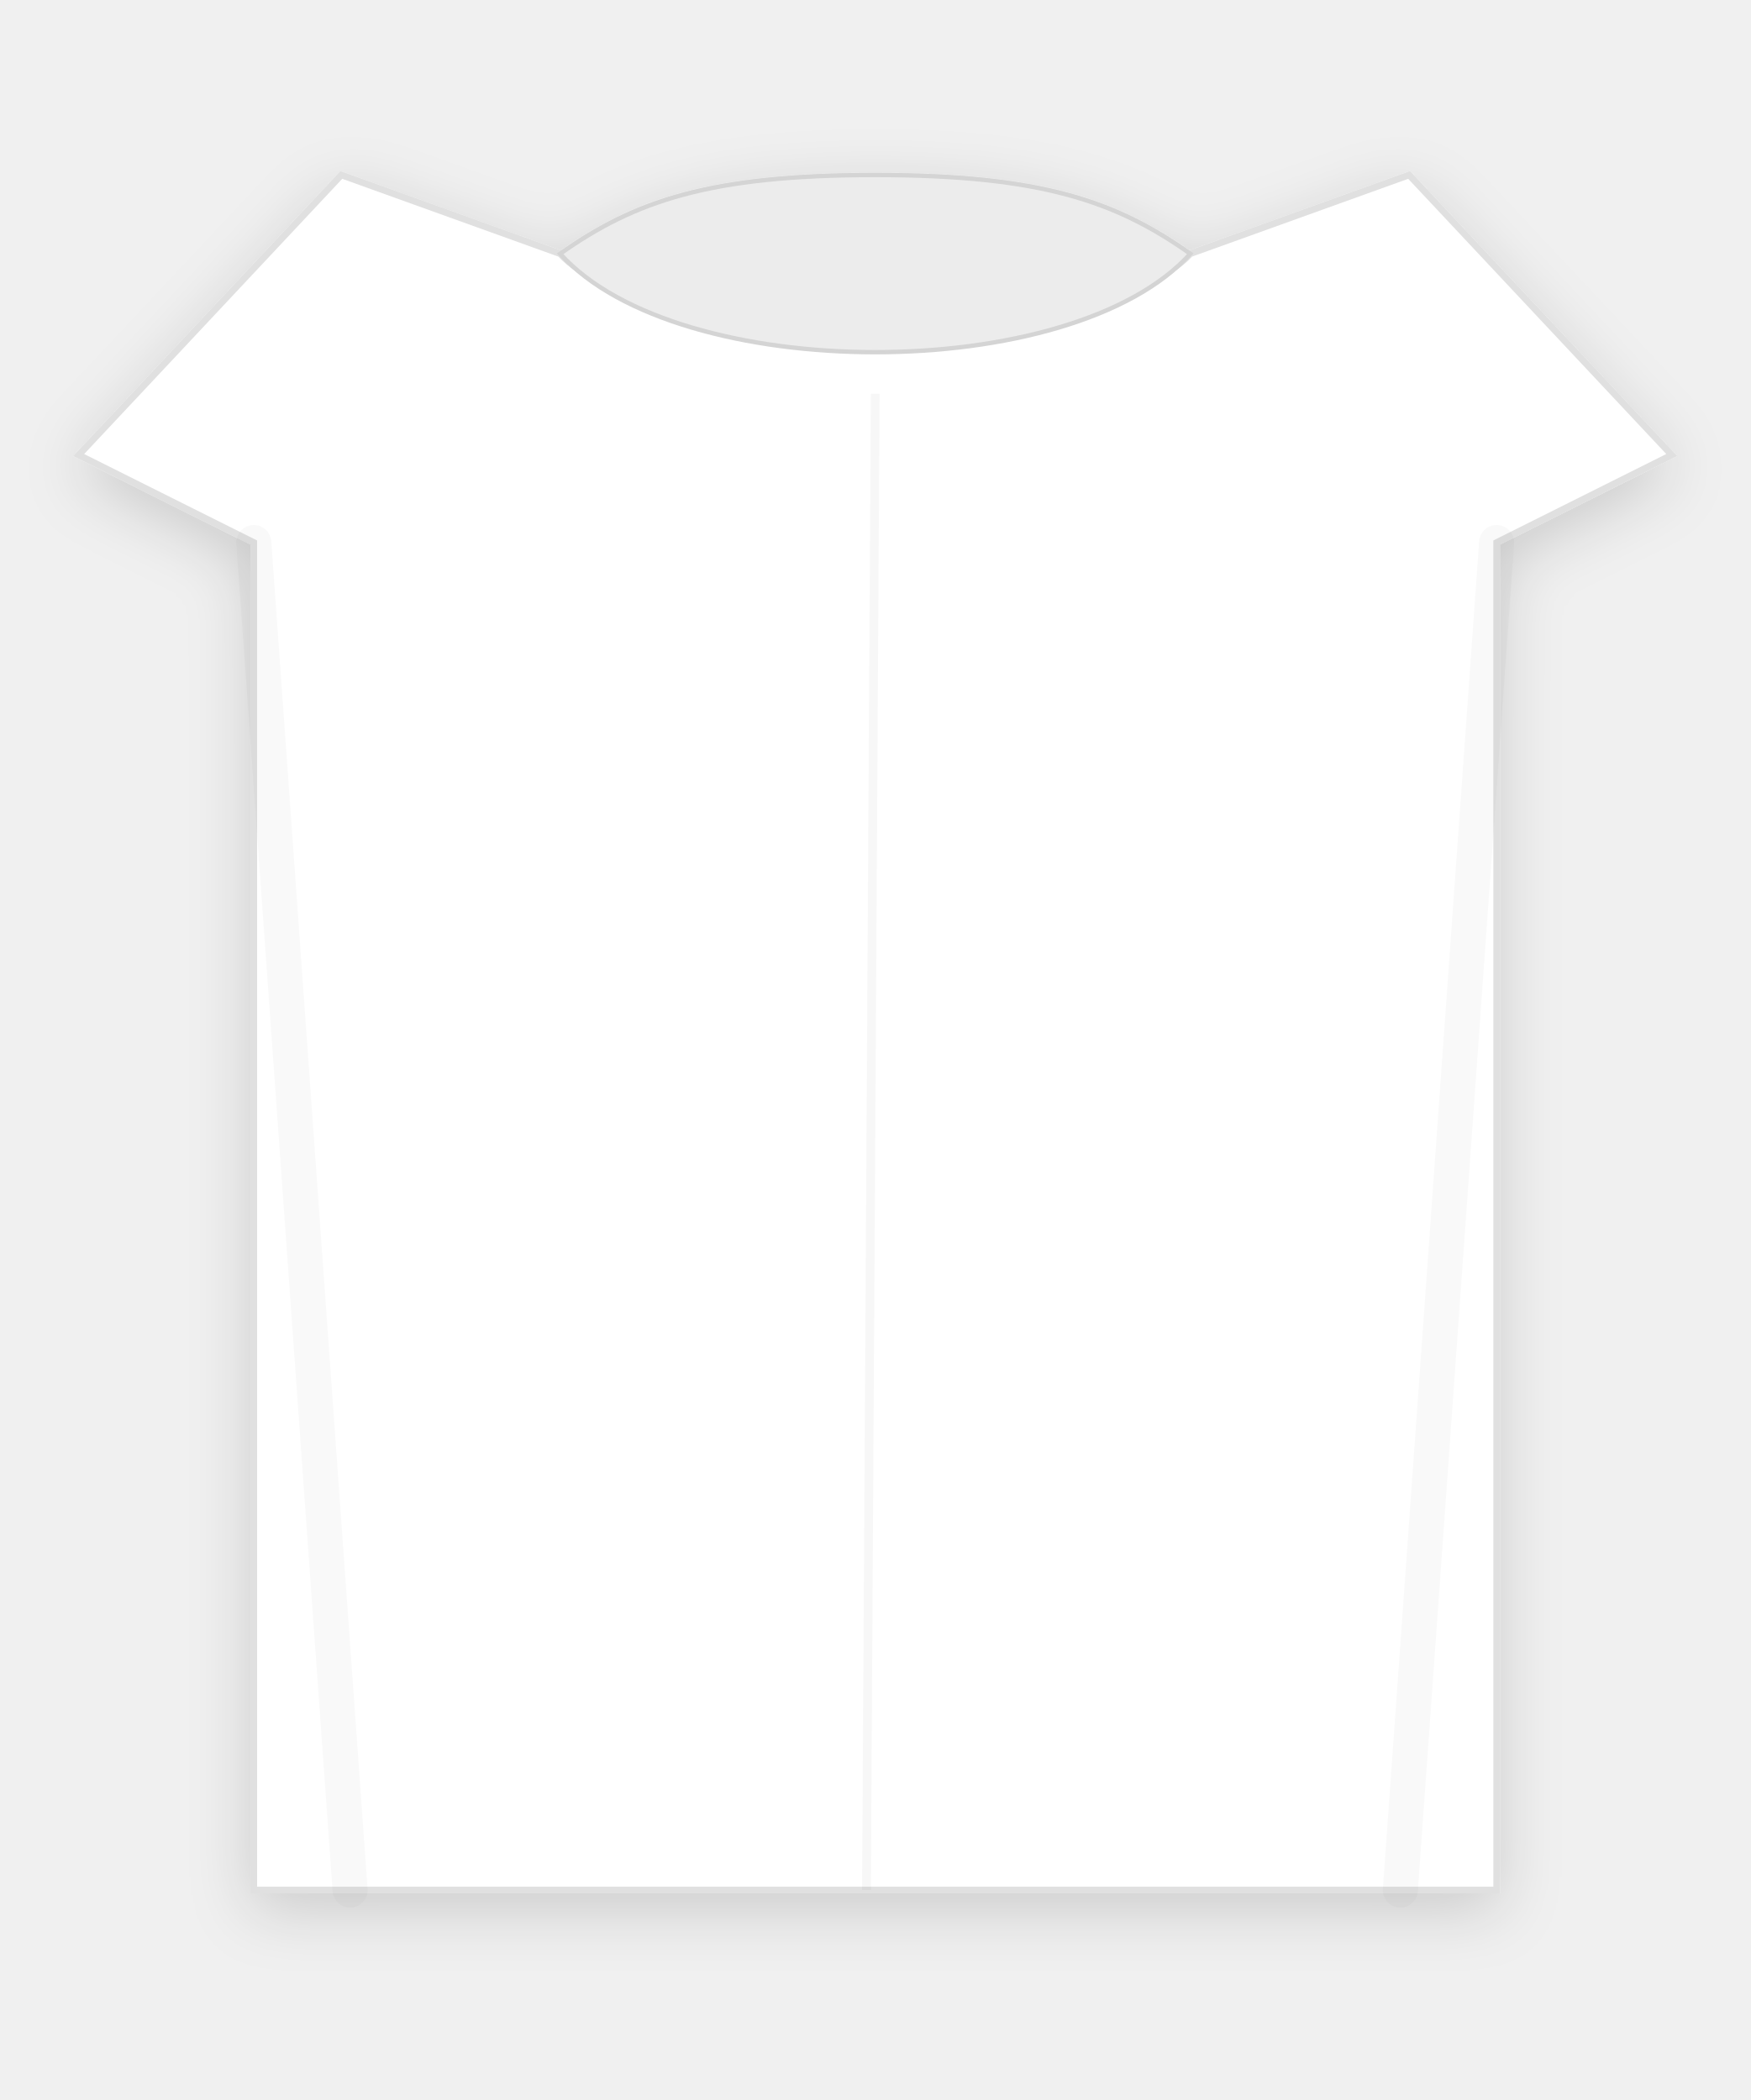
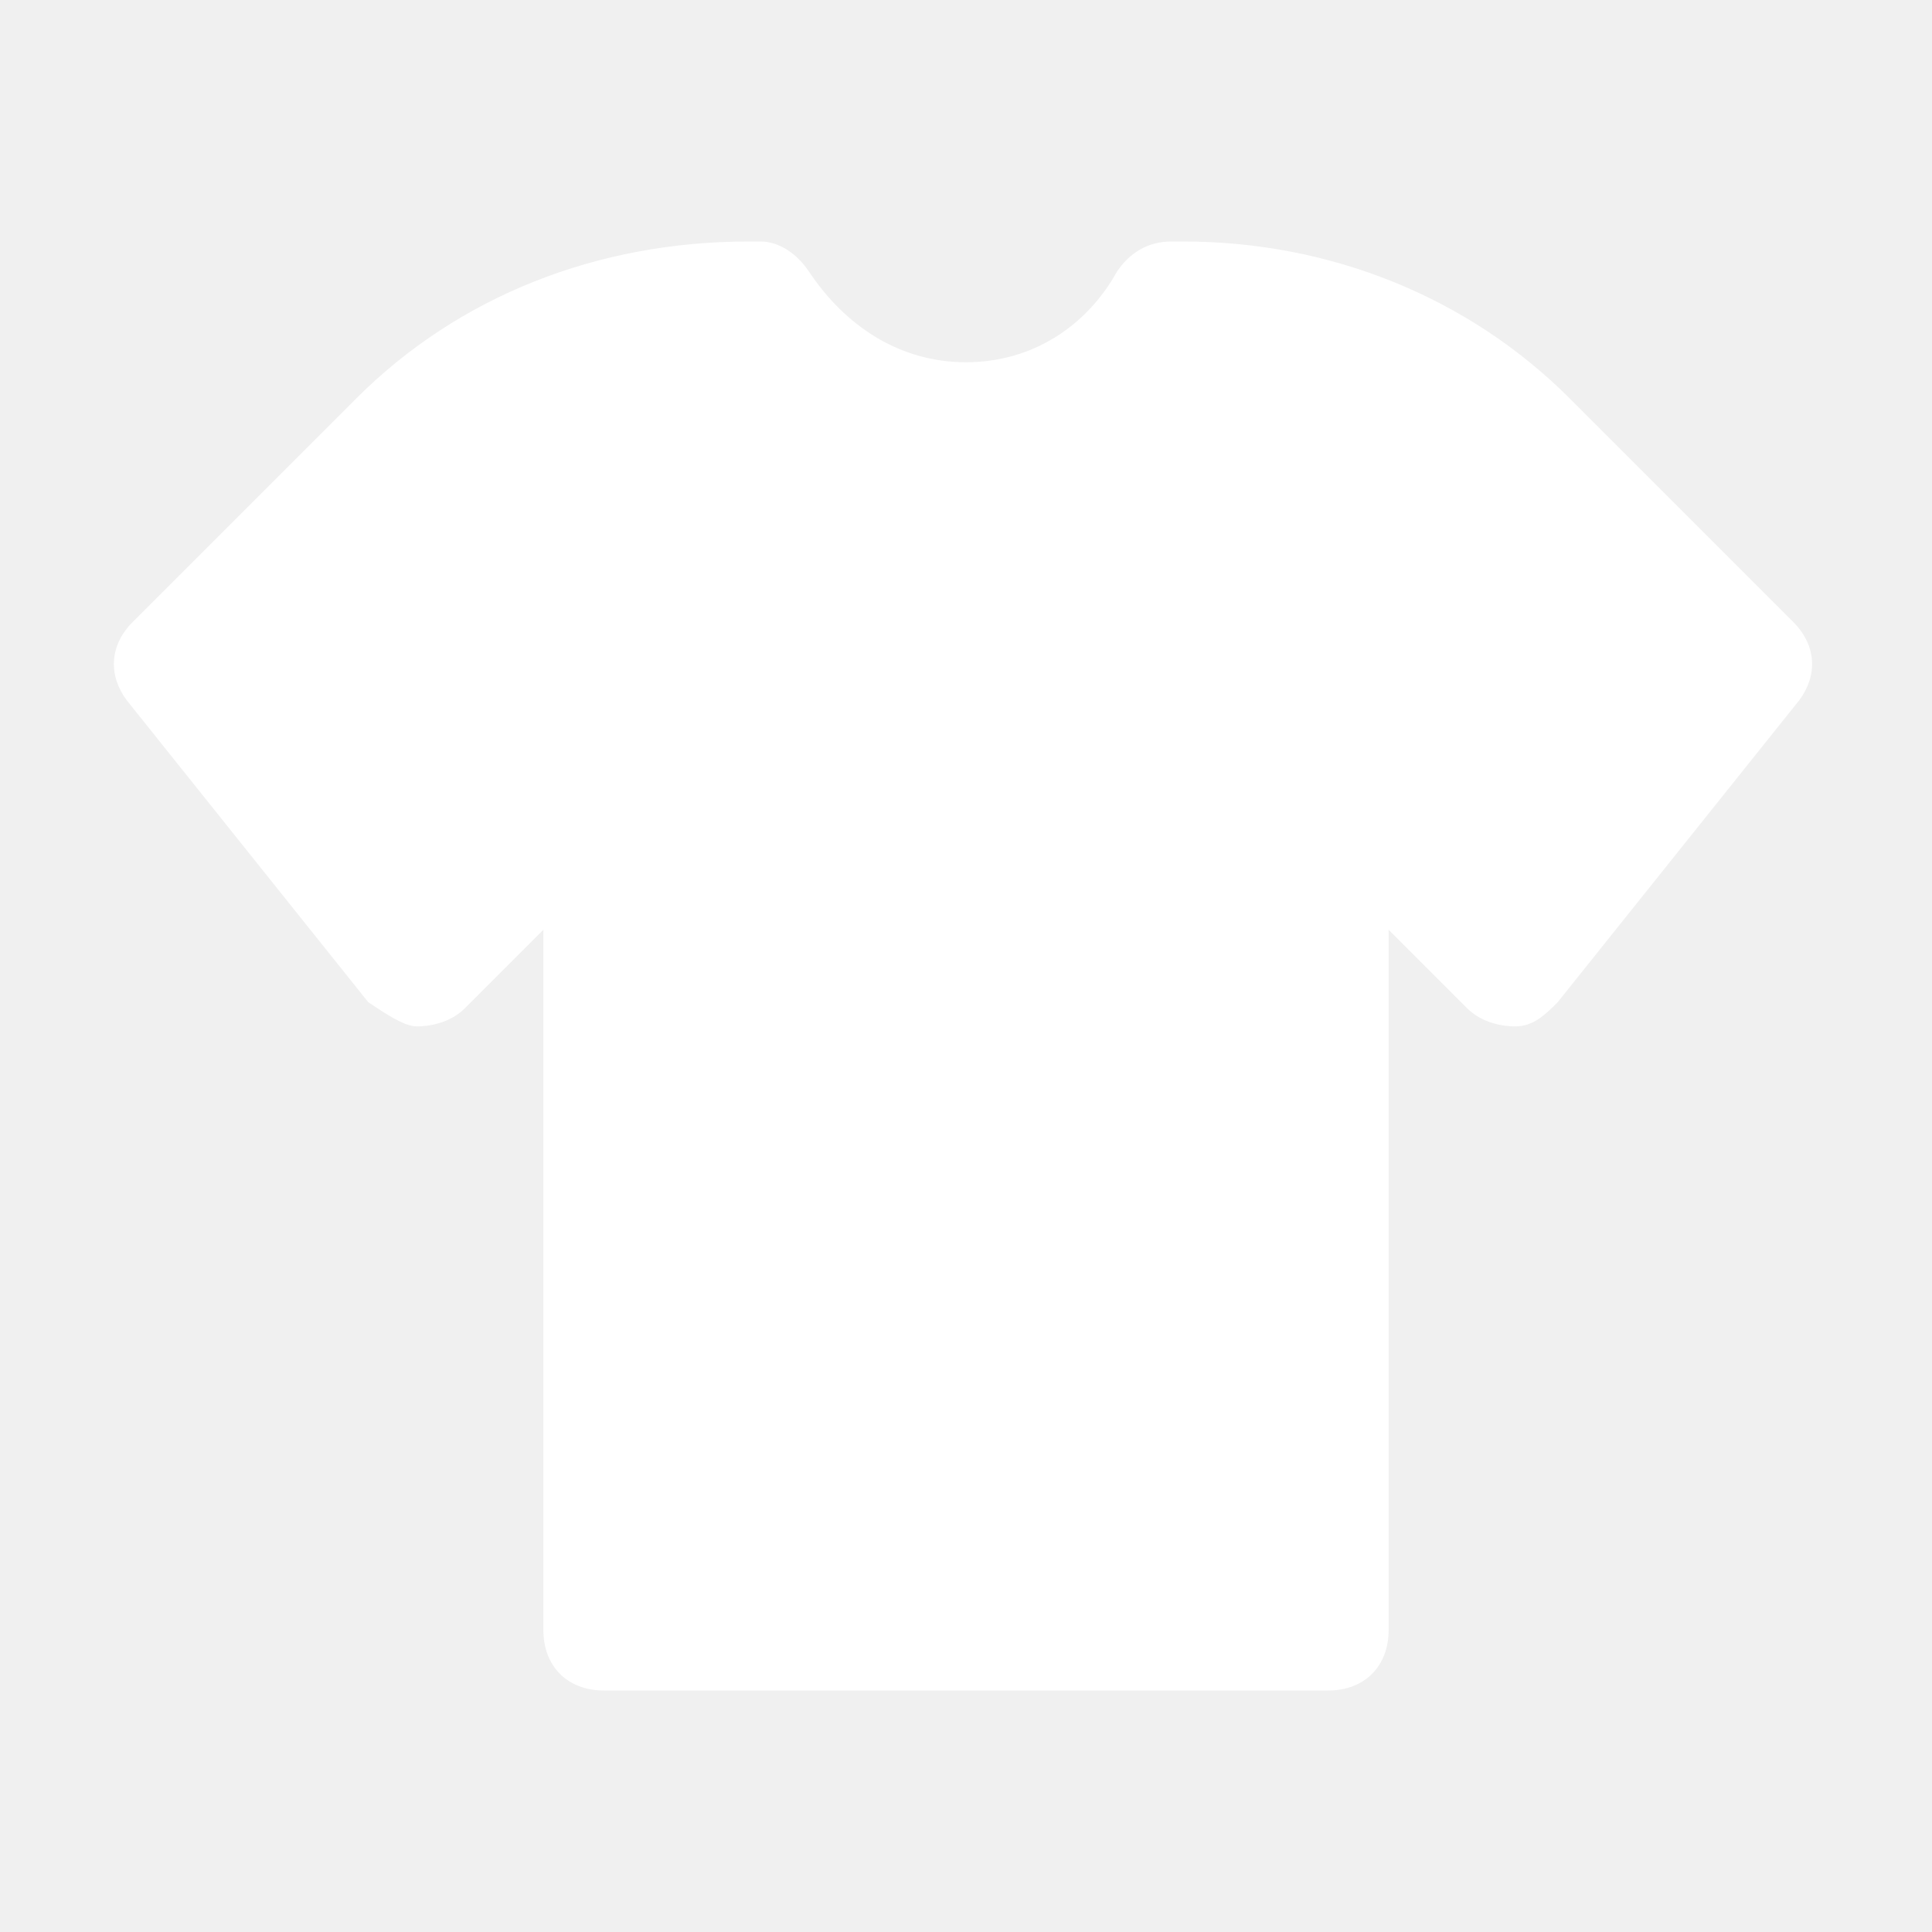
- <svg xmlns="http://www.w3.org/2000/svg" viewBox="0 0 400 480">
-   <defs>
-     <filter id="sh">
-       <feDropShadow dx="0" dy="4" stdDeviation="7" flood-color="#000" flood-opacity="0.15" />
-     </filter>
-   </defs>
-   <g filter="url(#sh)">
-     <path id="product-sleeve-l" d="M80 42 L18 104 L58 124 L100 76 Z" fill="#ffffff" stroke="#ddd" stroke-width="1" />
-     <path id="product-sleeve-r" d="M320 42 L382 104 L342 124 L300 76 Z" fill="#ffffff" stroke="#ddd" stroke-width="1" />
-     <path id="product-body" d="M128 58 C148 80 252 80 272 58 L322 40 L382 104 L342 124 L342 432 L58 432 L58 124 L18 104 L78 40 Z" fill="#ffffff" stroke="#e0e0e0" stroke-width="1.5" />
-     <path id="product-collar" d="M128 58 C155 88 245 88 272 58 C255 46 238 40 200 40 C162 40 145 46 128 58 Z" fill="#ececec" stroke="#d4d4d4" stroke-width="1" />
-     <line x1="200" y1="90" x2="198" y2="432" stroke="rgba(0,0,0,0.035)" stroke-width="2" />
-     <line x1="58" y1="124" x2="80" y2="432" stroke="rgba(0,0,0,0.025)" stroke-width="8" stroke-linecap="round" />
-     <line x1="342" y1="124" x2="320" y2="432" stroke="rgba(0,0,0,0.025)" stroke-width="8" stroke-linecap="round" />
-   </g>
+ <svg xmlns="http://www.w3.org/2000/svg" viewBox="0 0 32 32">
+   <path id="product-body" fill="#ffffff" d="M29.7,10.3l-3.7-3.7c-1.7-1.7-4-2.6-6.4-2.6h-0.2     c-0.4,0-0.7,0.2-0.9,0.5C18,5.4,17.1,6,16,6s-2-0.6-2.6-1.5C13.2,4.2,12.9,4,12.6,4h-0.2     C9.9,4,7.6,4.9,5.9,6.6l-3.7,3.7c-0.4,0.4-0.4,0.9-0.1,1.3l4,5C6.4,16.8,6.7,17,6.9,17     c0.3,0,0.6-0.1,0.8-0.3L9,15.4V27c0,0.6,0.4,1,1,1h12c0.6,0,1-0.4,1-1V15.4l1.3,1.3     c0.2,0.2,0.5,0.3,0.8,0.3c0.3,0,0.5-0.2,0.7-0.4l4-5C30.1,11.2,30.1,10.7,29.7,10.3z" />
</svg>
